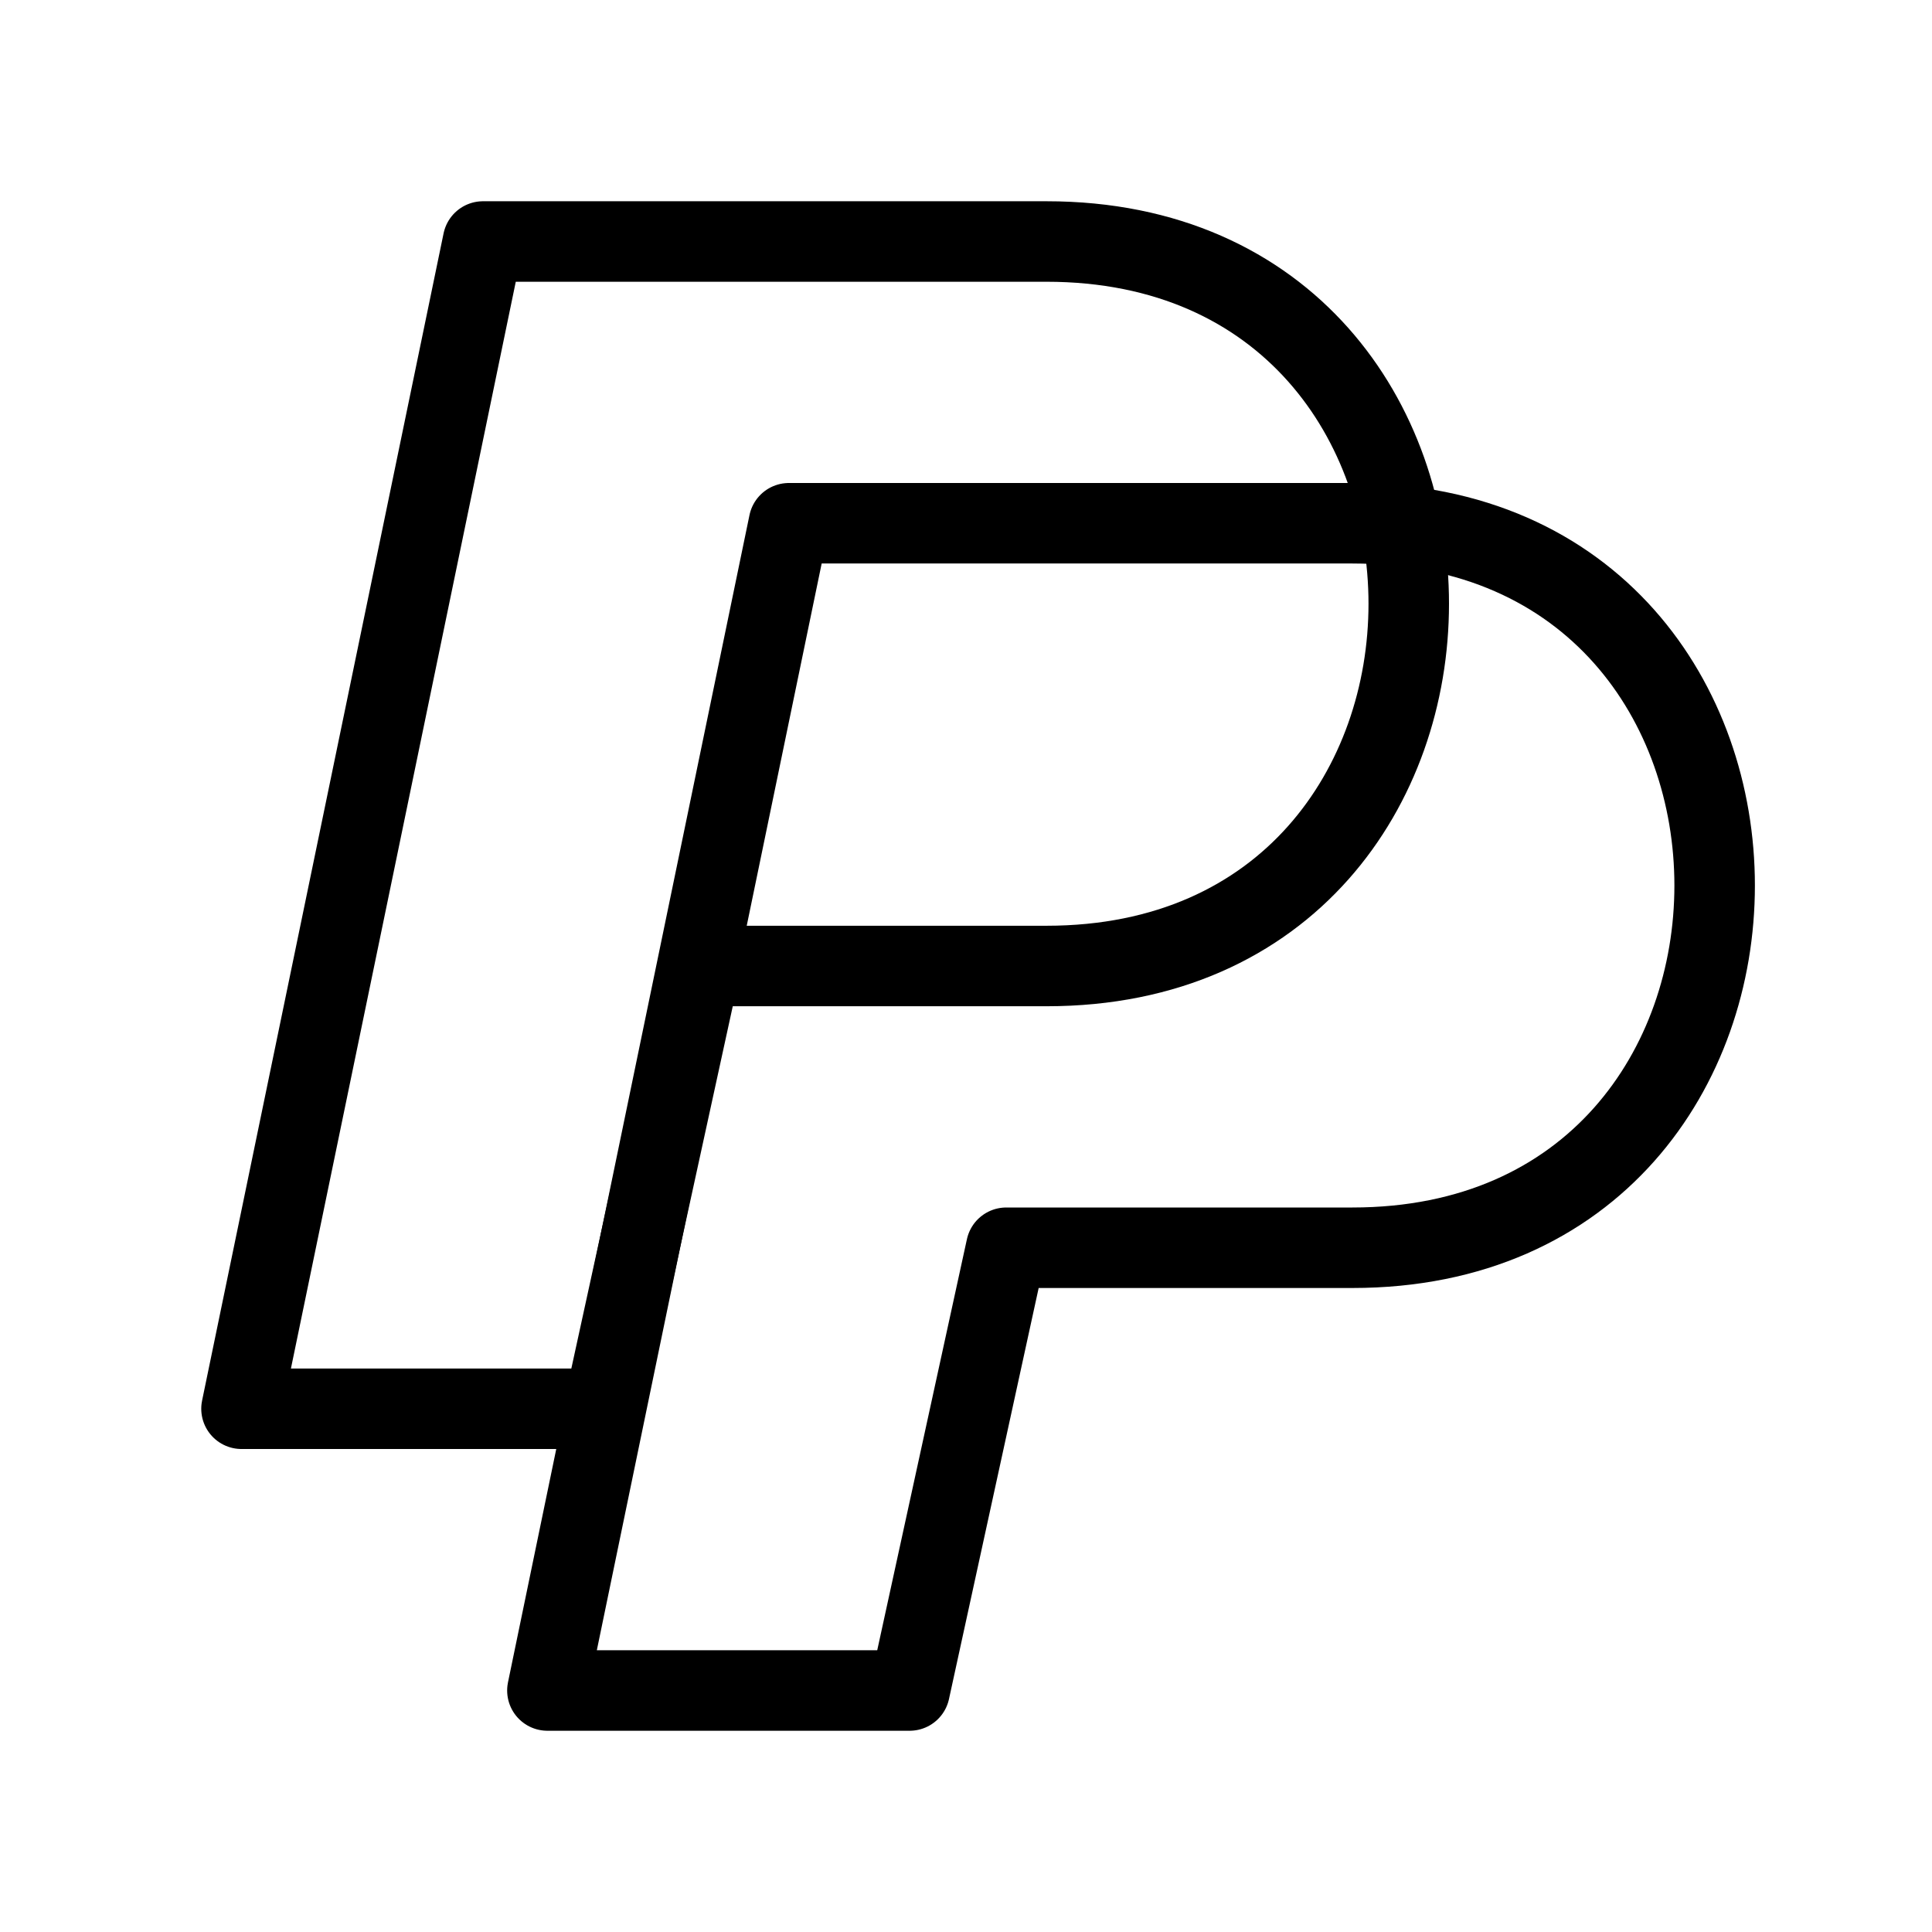
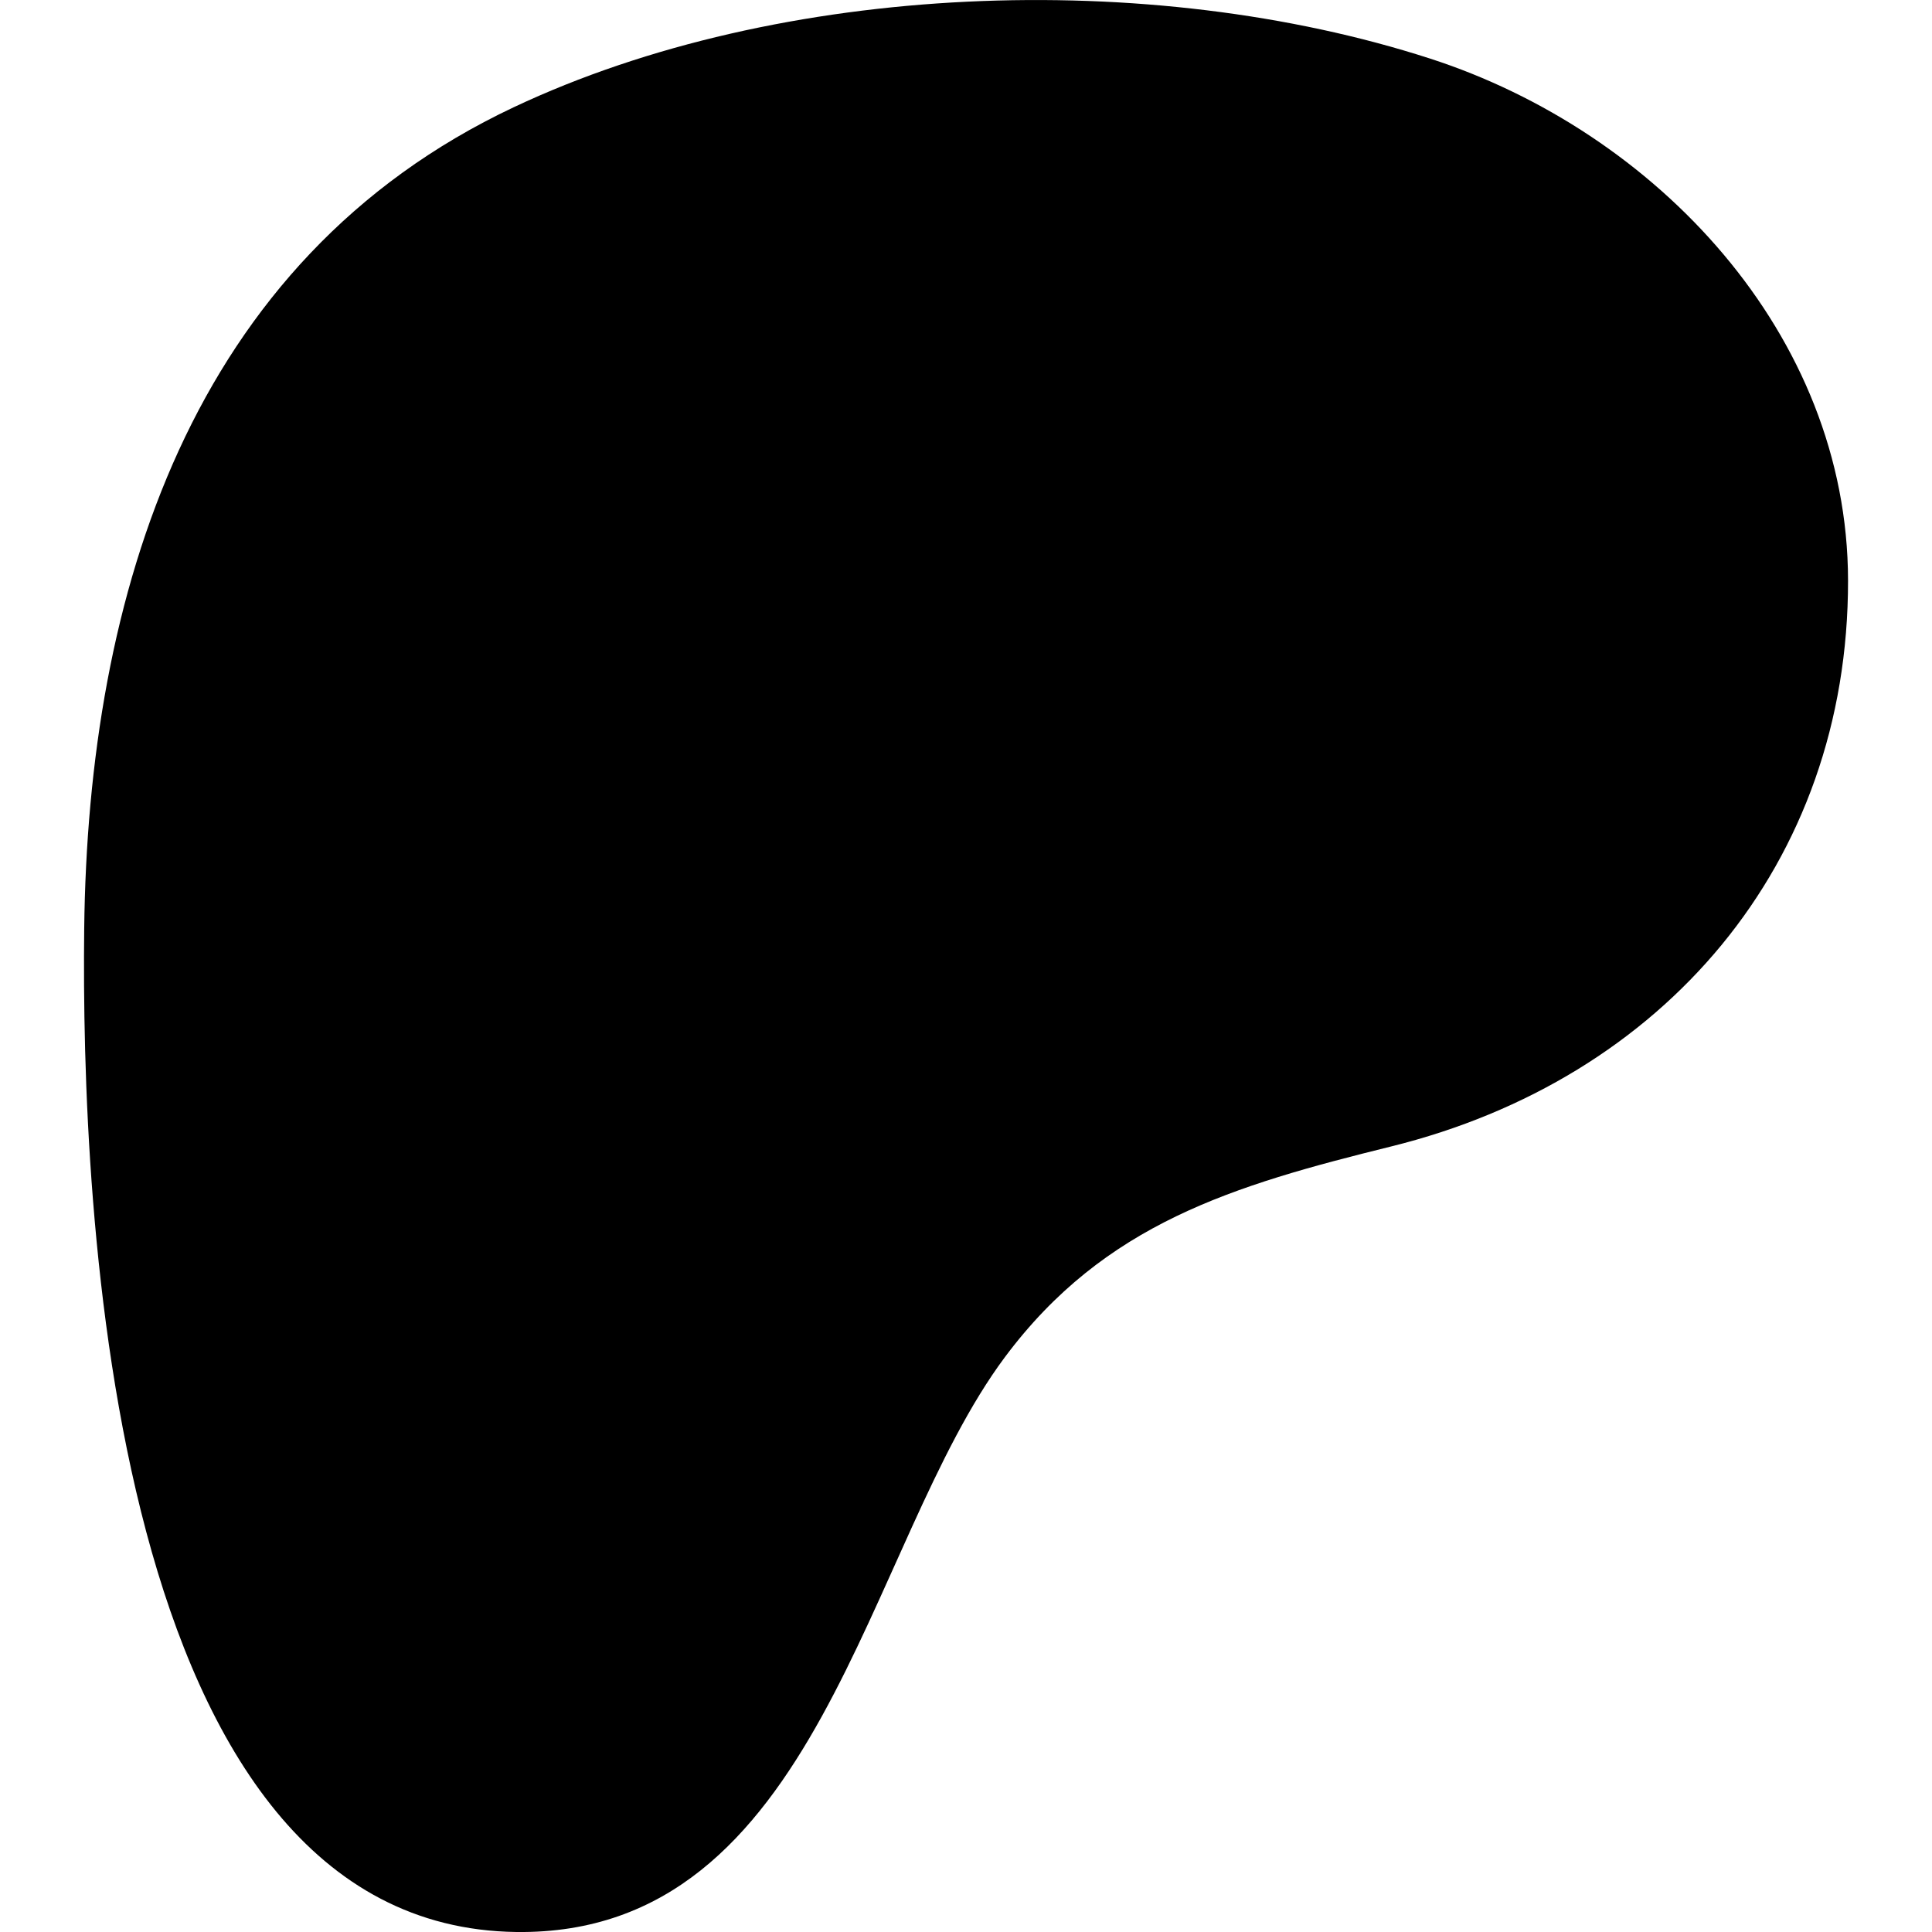
- <svg xmlns="http://www.w3.org/2000/svg" viewBox="0 0 24 24" fill="none" stroke-width="1" color="currentColor">
-   <path stroke="currentColor" stroke-linecap="round" stroke-linejoin="round" d="M3 17.5 6 3h7c6 0 6 9 0 9H8.7l-1.2 5.5H3Z" />
-   <path stroke="currentColor" stroke-linecap="round" stroke-linejoin="round" d="m6.8 21 3-14.5h7c6 0 6 9 0 9h-4.3L11.3 21H6.8Z" />
+ <svg xmlns="http://www.w3.org/2000/svg" viewBox="0 0 24 24">
+   <path fill="currentColor" d="M22.957 7.21c-.004-3.064-2.391-5.576-5.191-6.482-3.478-1.125-8.064-.962-11.384.604C2.357 3.231 1.093 7.391 1.046 11.54c-.039 3.411.302 12.396 5.369 12.46 3.765.047 4.326-4.804 6.068-7.141 1.24-1.662 2.836-2.132 4.801-2.618 3.376-.836 5.678-3.501 5.673-7.031Z" />
</svg>
